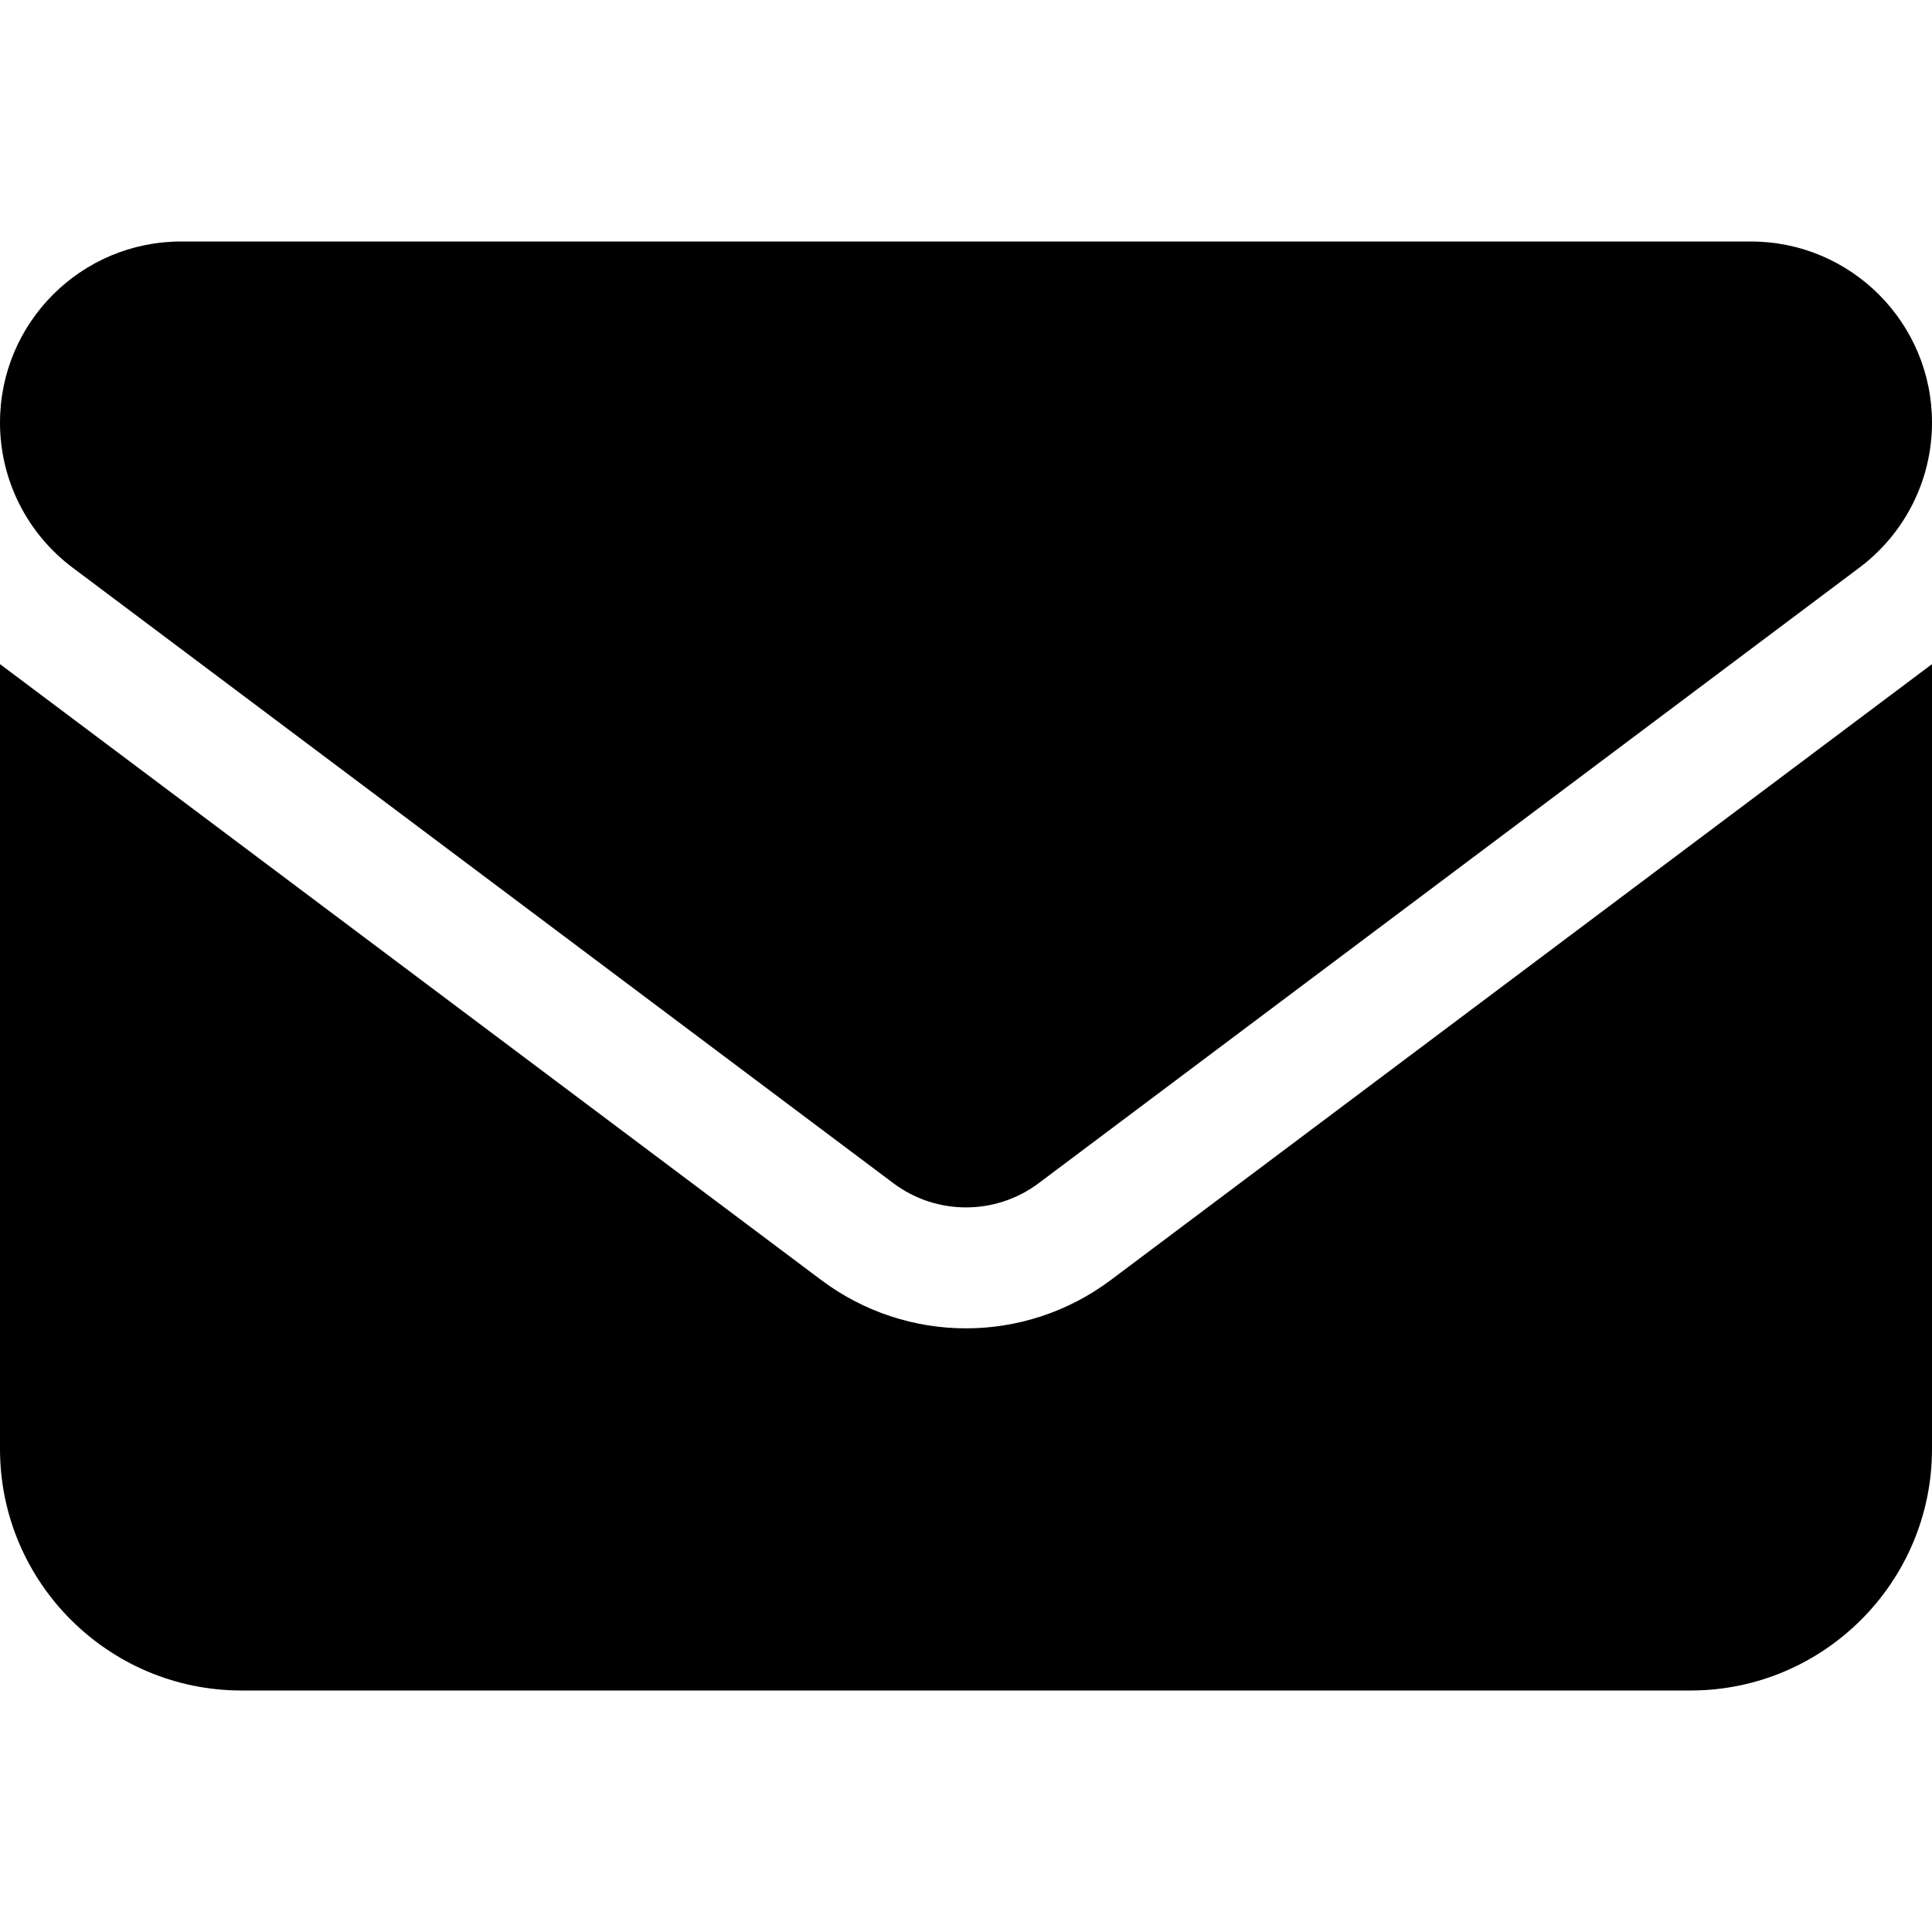
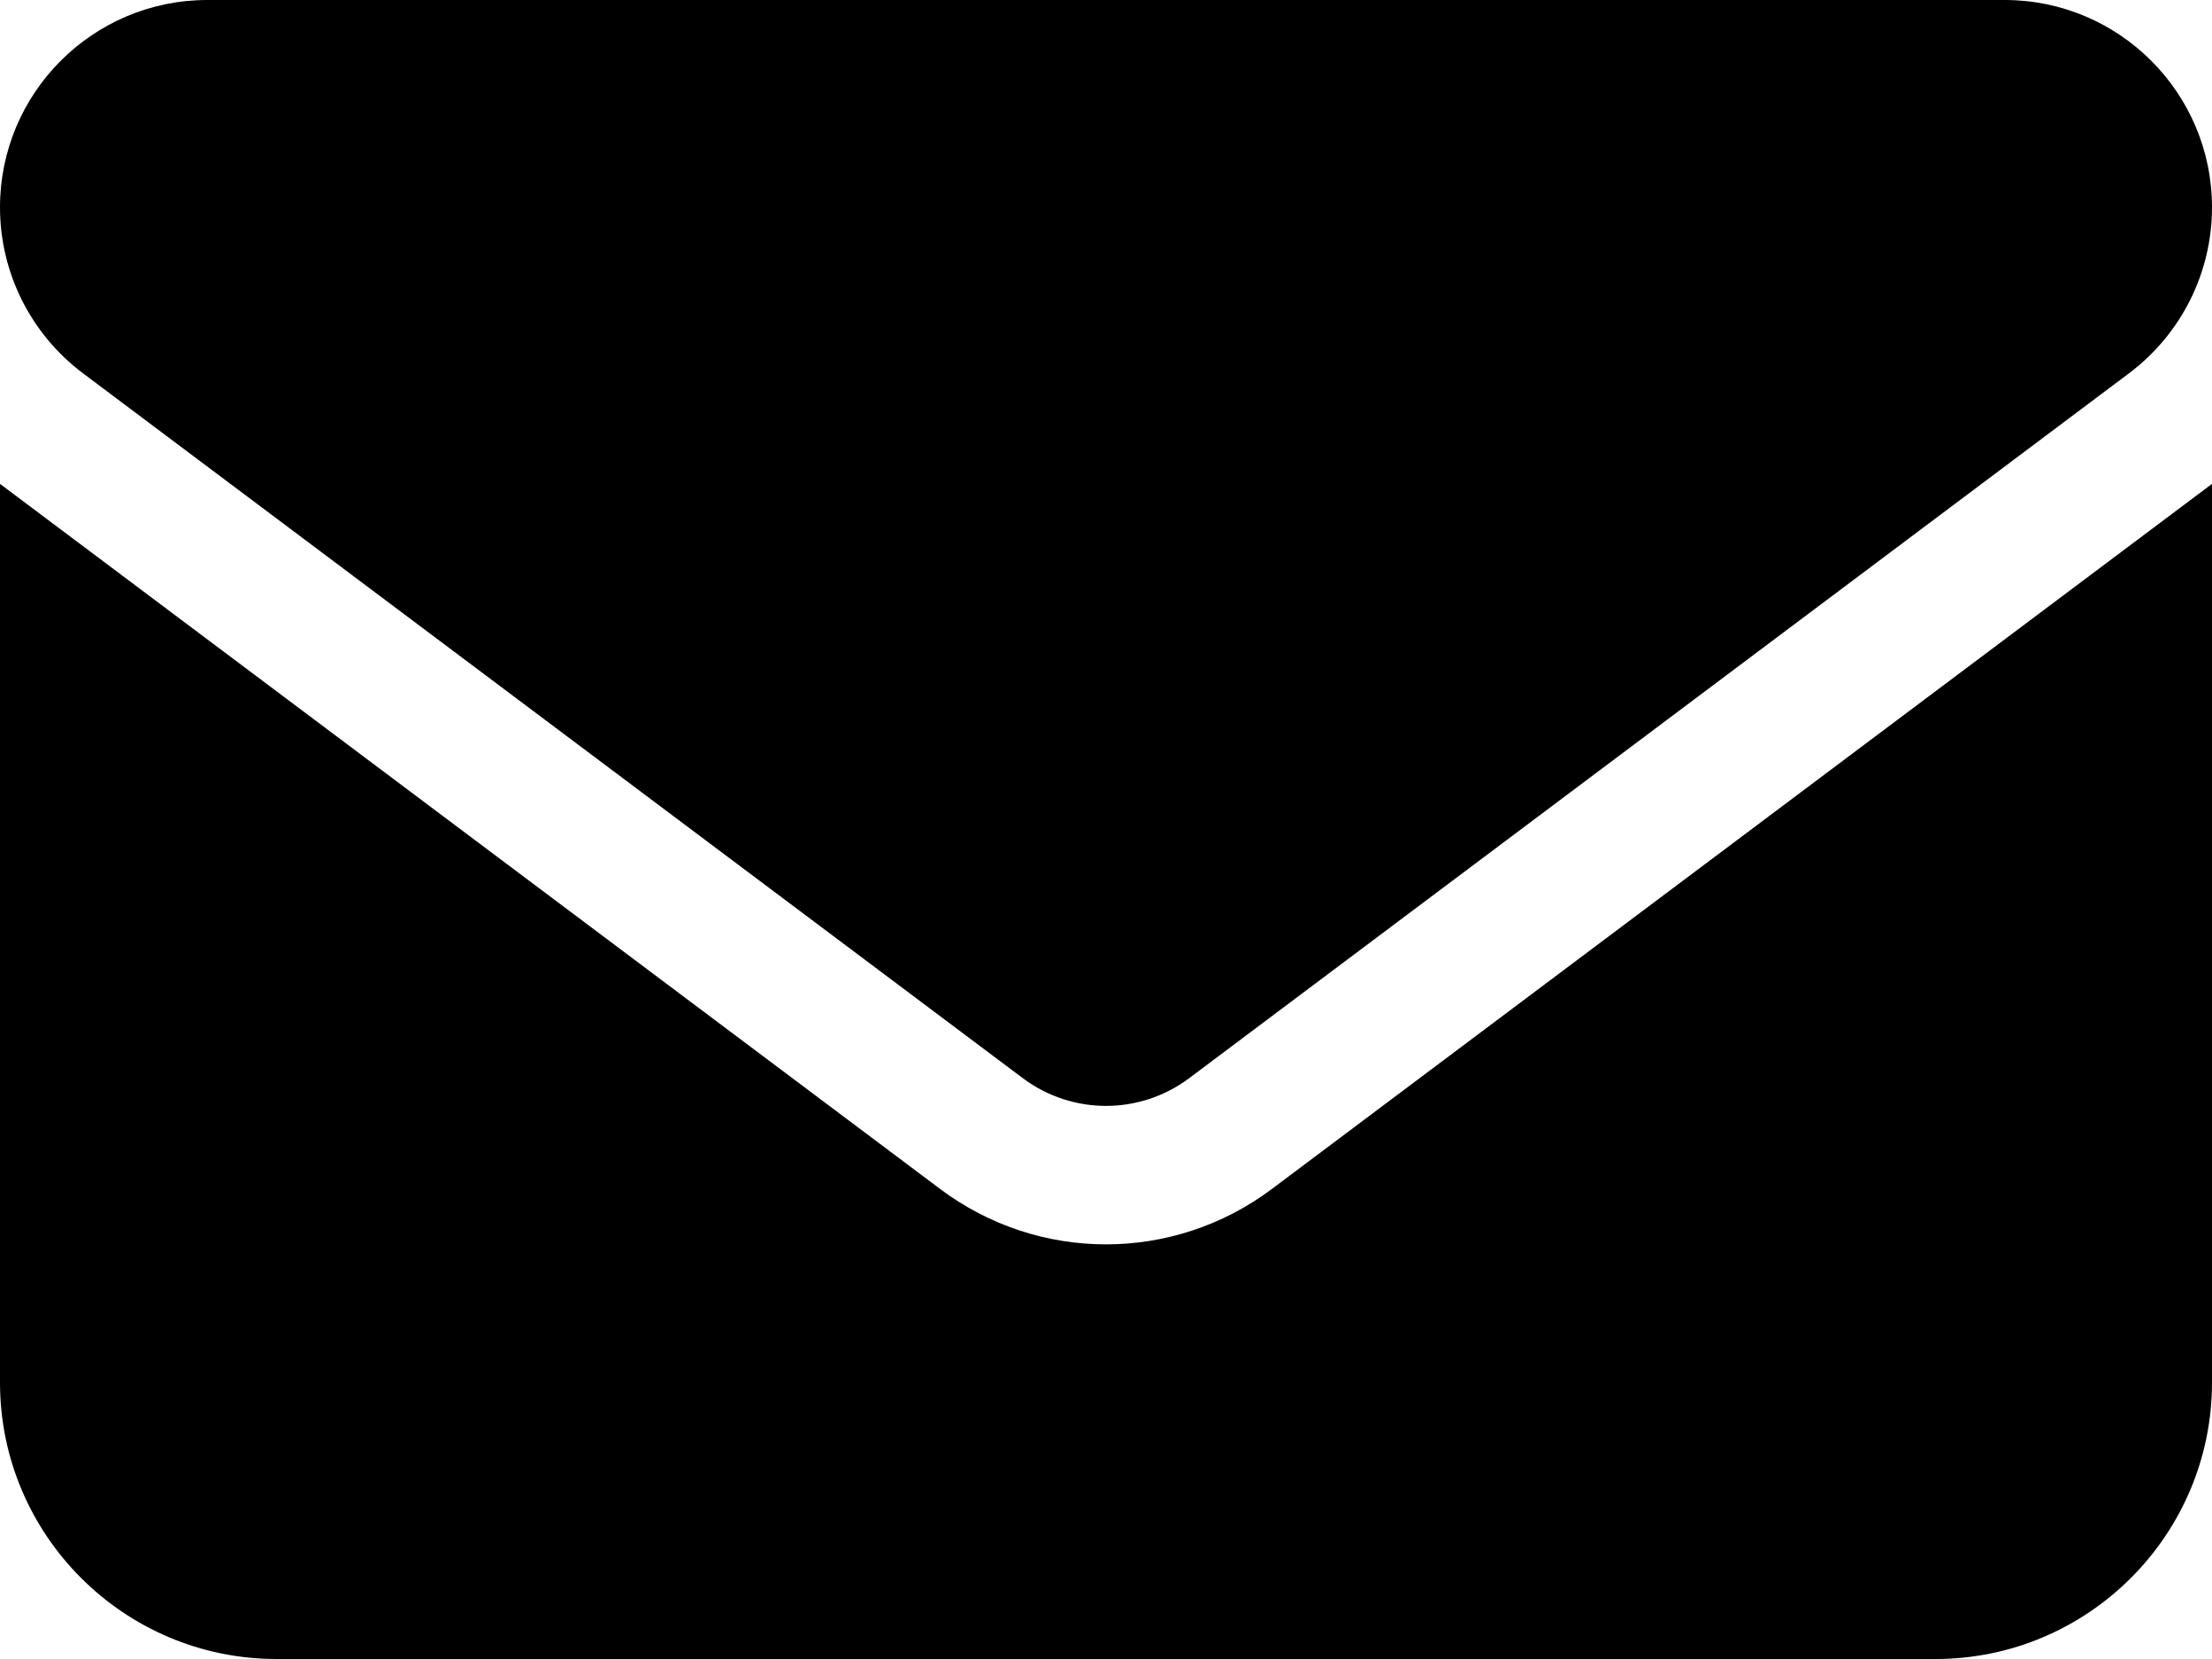
- <svg xmlns="http://www.w3.org/2000/svg" viewBox="0 0 512 512">
-   <path d="M48 64C21.5 64 0 85.5 0 112c0 15.1 7.1 29.3 19.2 38.4L236.8 313.6c11.4 8.5 27 8.5 38.4 0L492.8 150.4c12.1-9.1 19.2-23.3 19.2-38.4c0-26.5-21.5-48-48-48H48zM0 176V384c0 35.3 28.7 64 64 64H448c35.3 0 64-28.7 64-64V176L294.4 339.2c-22.8 17.1-54 17.1-76.8 0L0 176z" />
+ <svg xmlns="http://www.w3.org/2000/svg" viewBox="0 0 512 384">
+   <path d="M 48,0 C 21.5,0 0,21.5 0,48 0,63.1 7.1,77.3 19.2,86.4 l 217.6,163.2 c 11.4,8.5 27,8.5 38.4,0 L 492.8,86.4 C 504.9,77.3 512,63.1 512,48 512,21.5 490.5,0 464,0 Z M 0,112 v 208 c 0,35.3 28.7,64 64,64 h 384 c 35.3,0 64,-28.7 64,-64 V 112 L 294.4,275.2 c -22.8,17.1 -54,17.1 -76.8,0 z" />
</svg>
